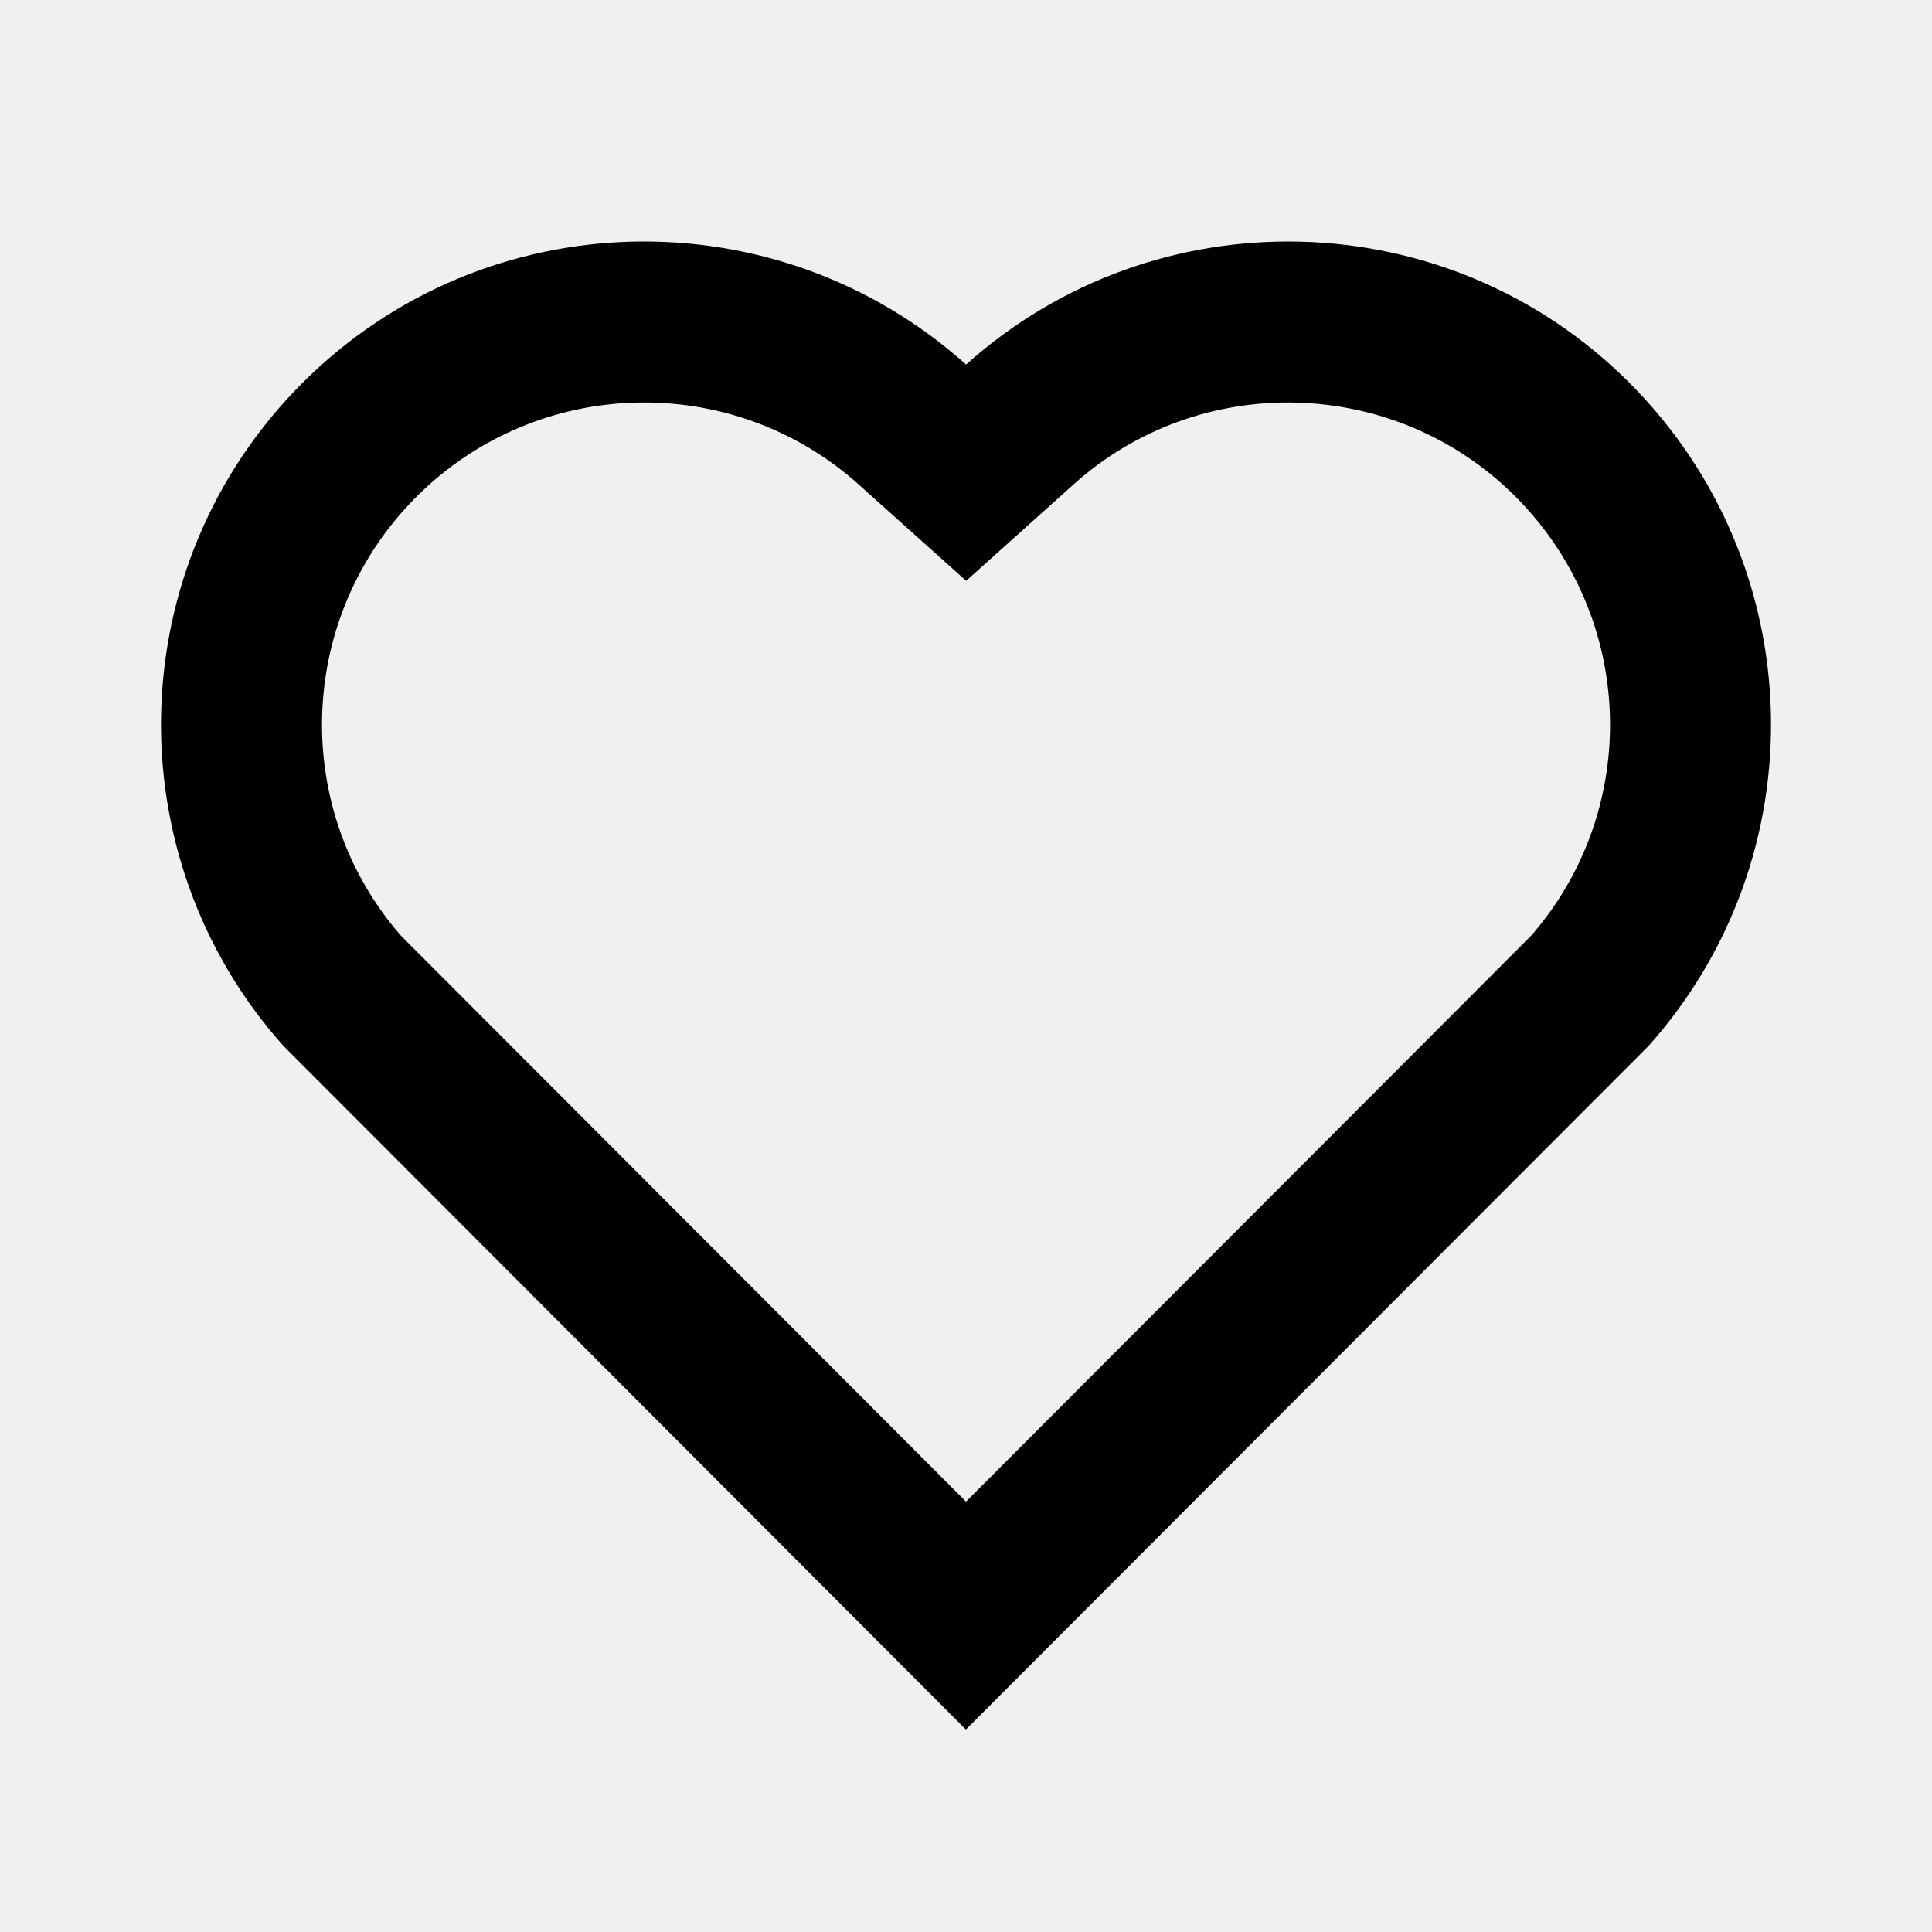
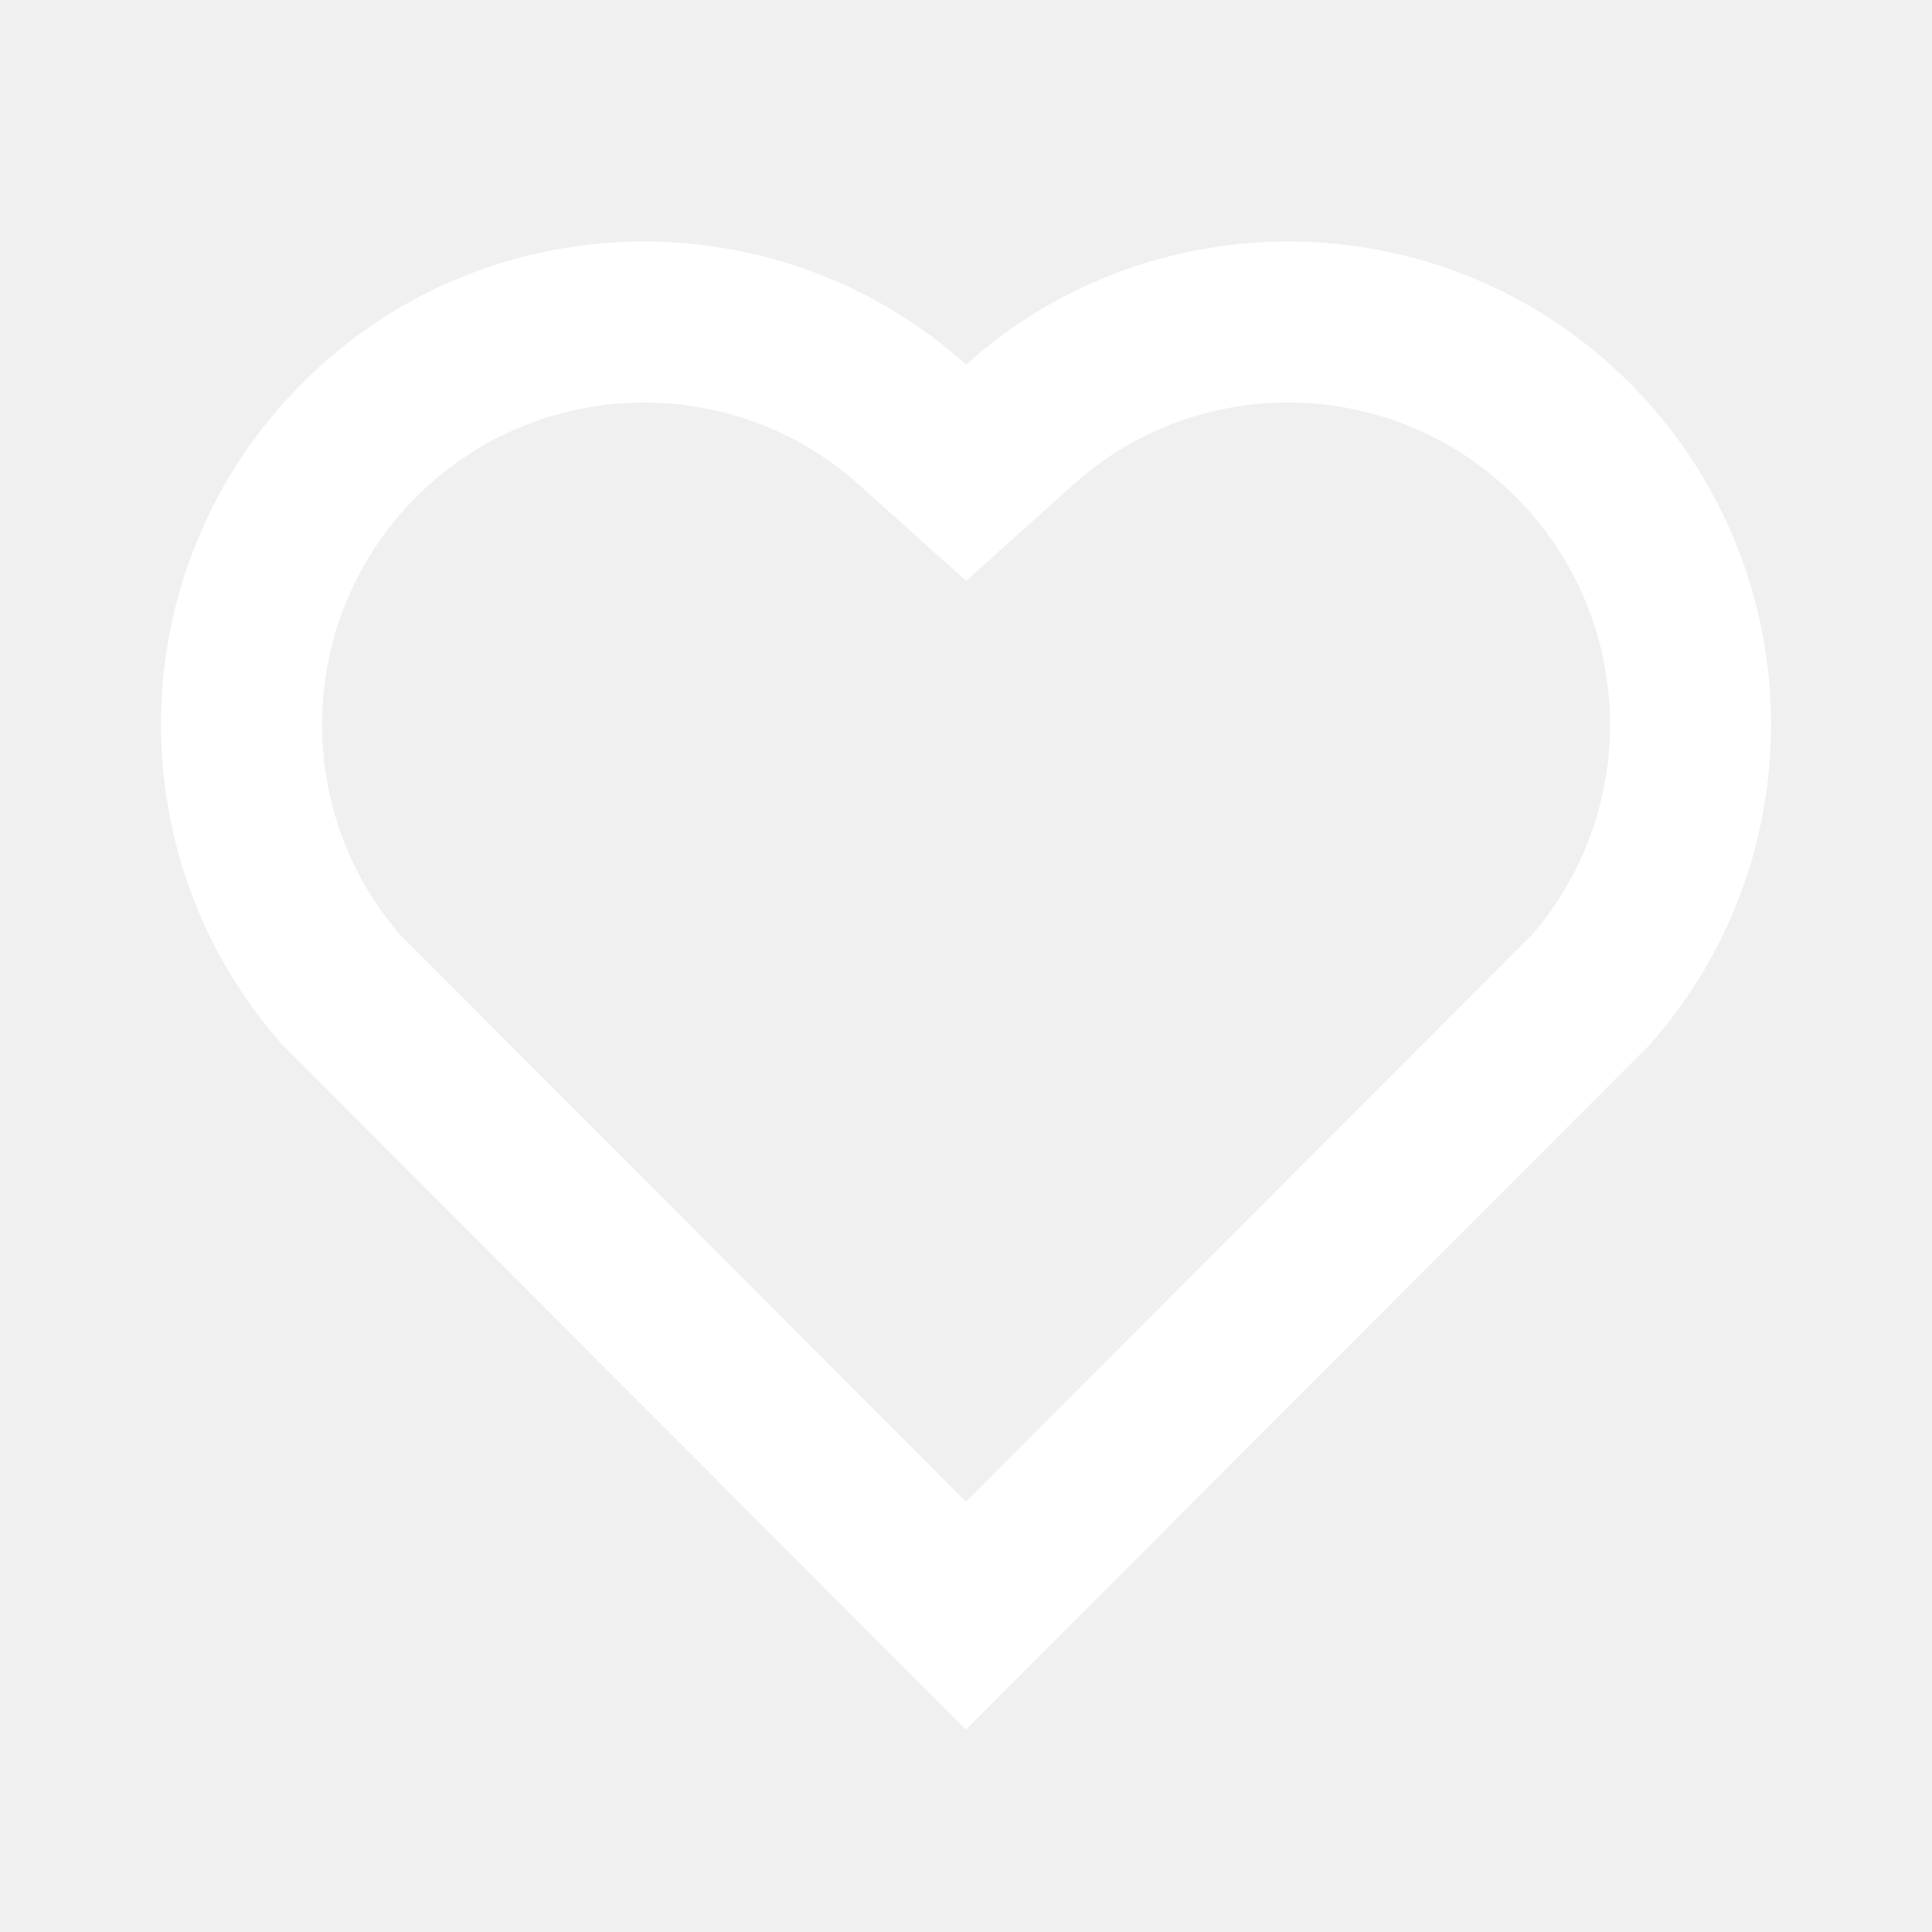
<svg xmlns="http://www.w3.org/2000/svg" viewBox="0 0 24 24" width="24" height="24">
  <path fill="none" d="M0 0H24V24H0z" />
-   <path d="M12.001 4.529c2.349-2.109 5.979-2.039 8.242.228 2.262 2.268 2.34 5.88.236 8.236l-8.48 8.492-8.478-8.492c-2.104-2.356-2.025-5.974.236-8.236 2.265-2.264 5.888-2.34 8.244-.228zm6.826 1.641c-1.5-1.502-3.92-1.563-5.49-.153l-1.335 1.198-1.336-1.197c-1.575-1.412-3.99-1.35-5.494.154-1.49 1.49-1.565 3.875-.192 5.451L12 18.654l7.02-7.03c1.374-1.577 1.299-3.959-.193-5.454z" />
+   <path fill="#fff" d="M12.001 4.529c2.349-2.109 5.979-2.039 8.242.228 2.262 2.268 2.34 5.88.236 8.236l-8.48 8.492-8.478-8.492c-2.104-2.356-2.025-5.974.236-8.236 2.265-2.264 5.888-2.34 8.244-.228zm6.826 1.641c-1.5-1.502-3.92-1.563-5.49-.153l-1.335 1.198-1.336-1.197c-1.575-1.412-3.99-1.35-5.494.154-1.49 1.49-1.565 3.875-.192 5.451L12 18.654l7.02-7.03c1.374-1.577 1.299-3.959-.193-5.454z" />
</svg>
